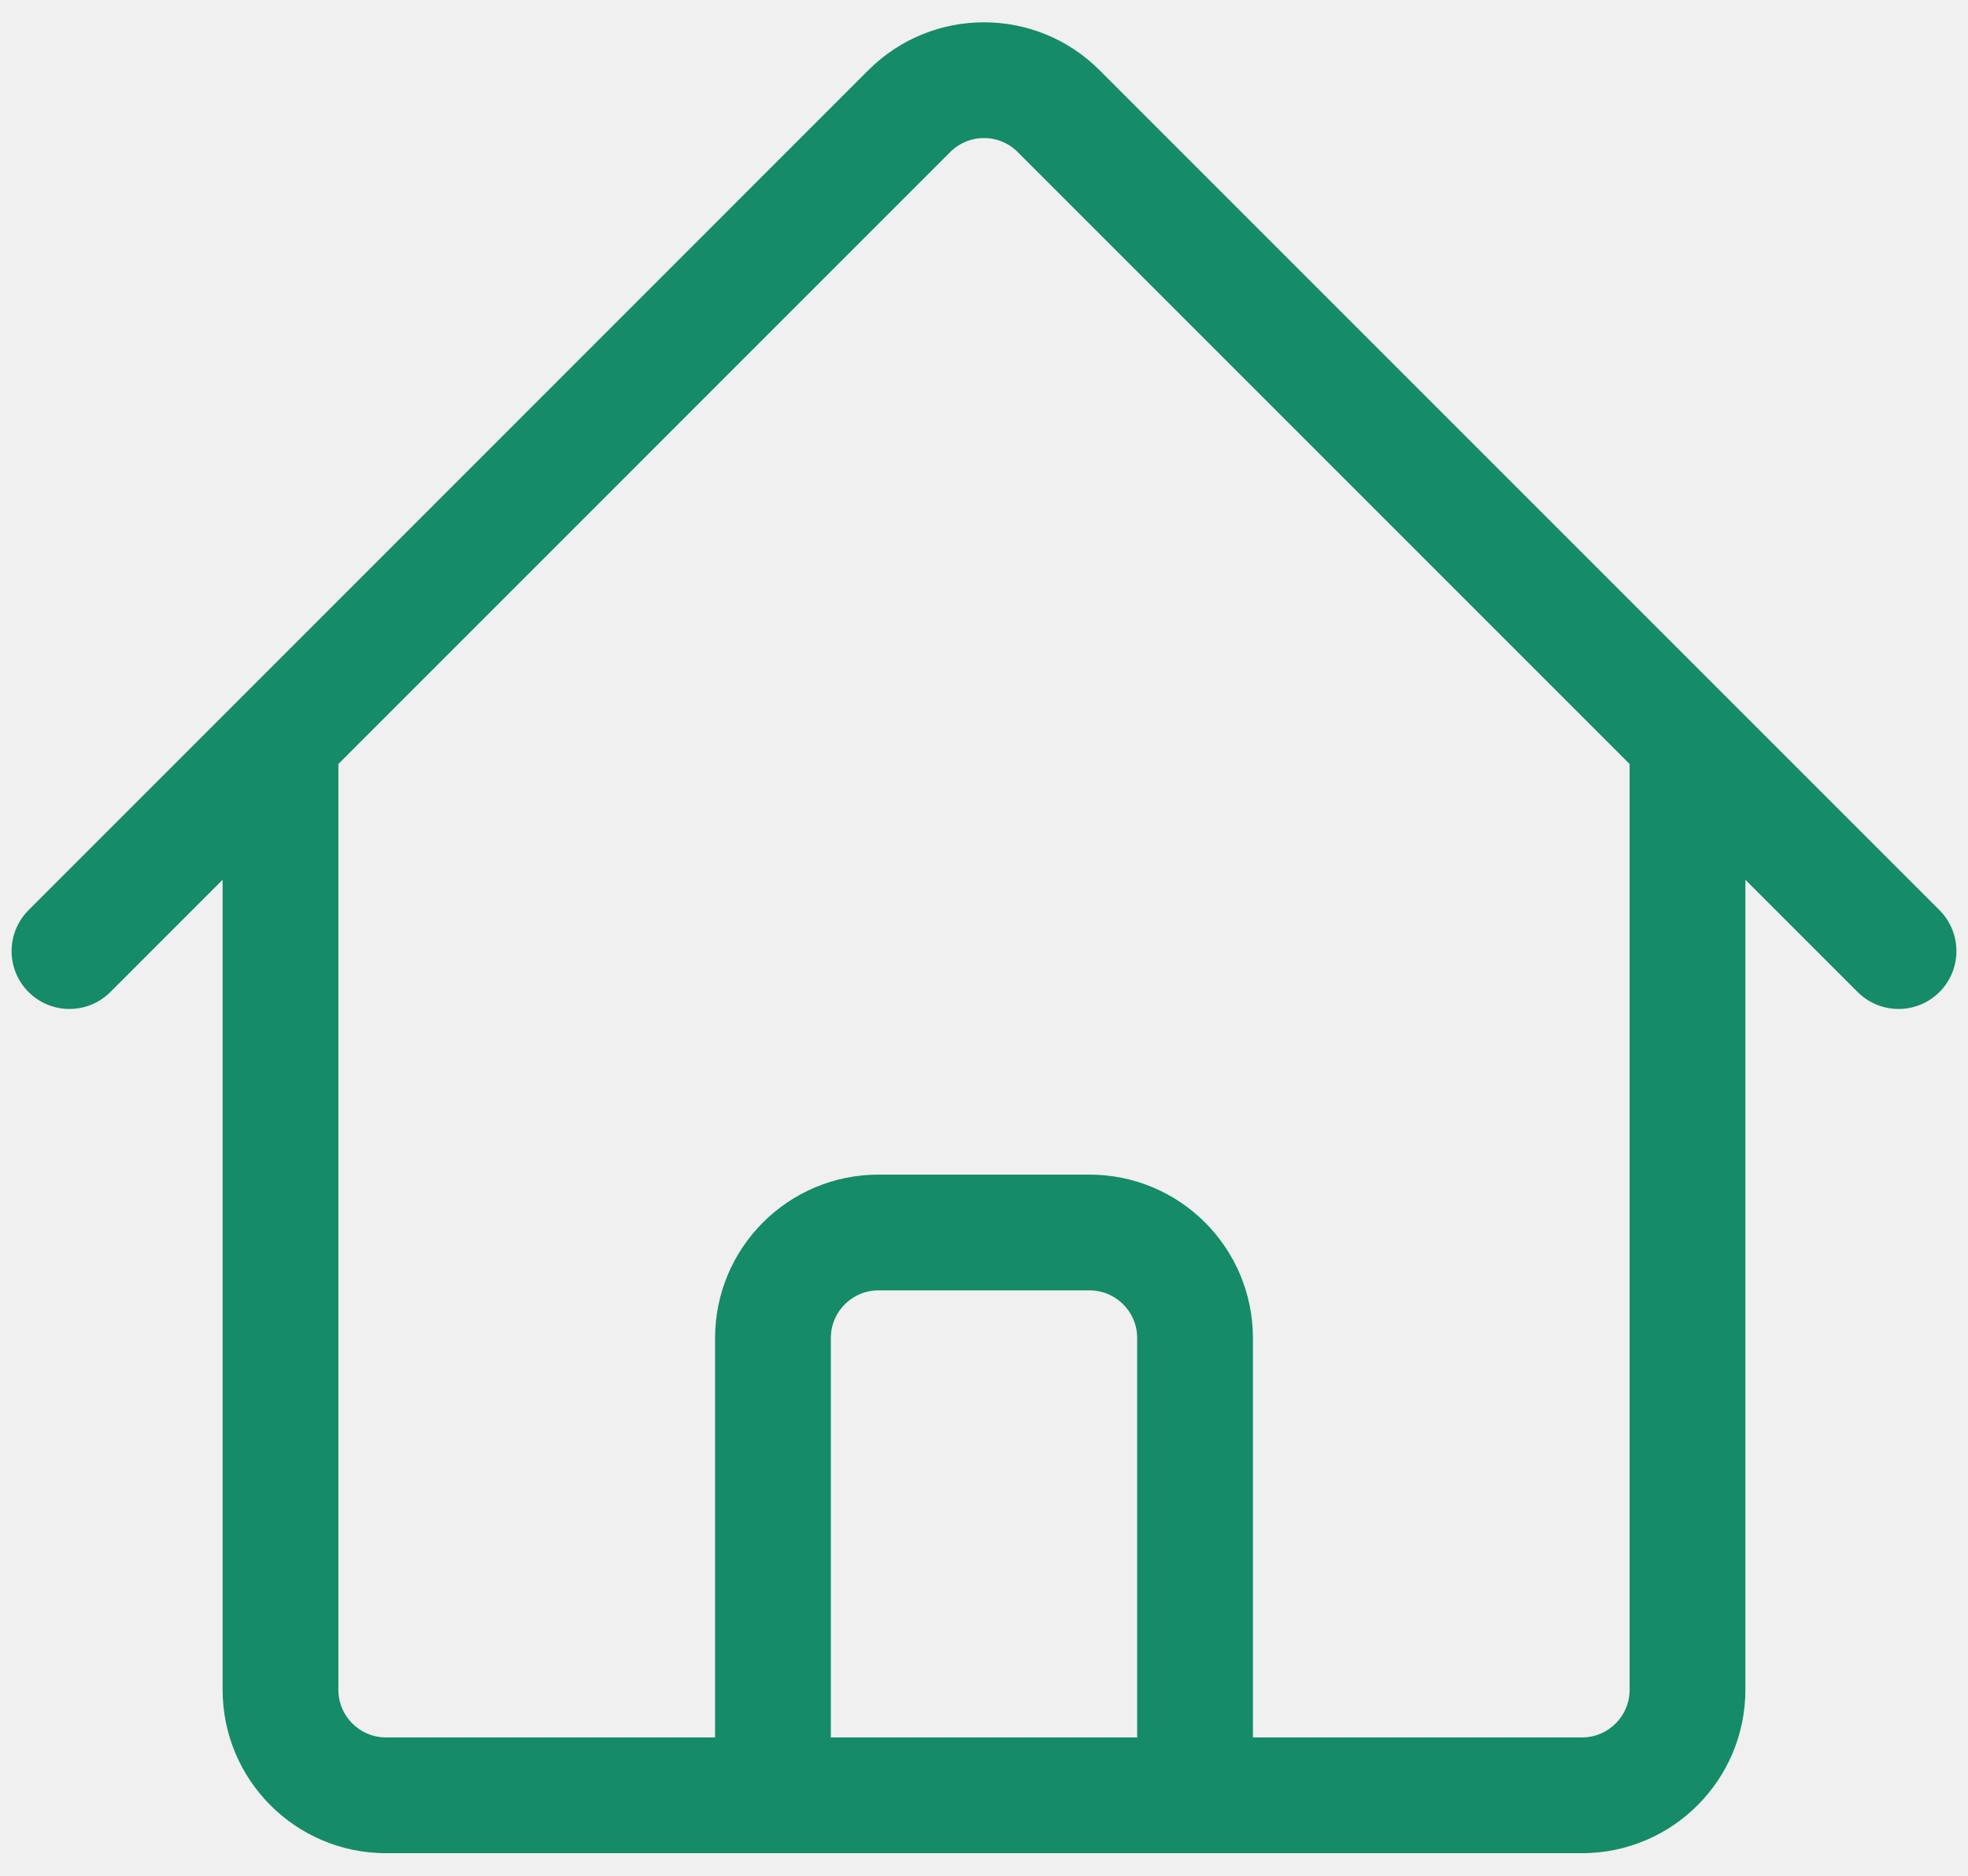
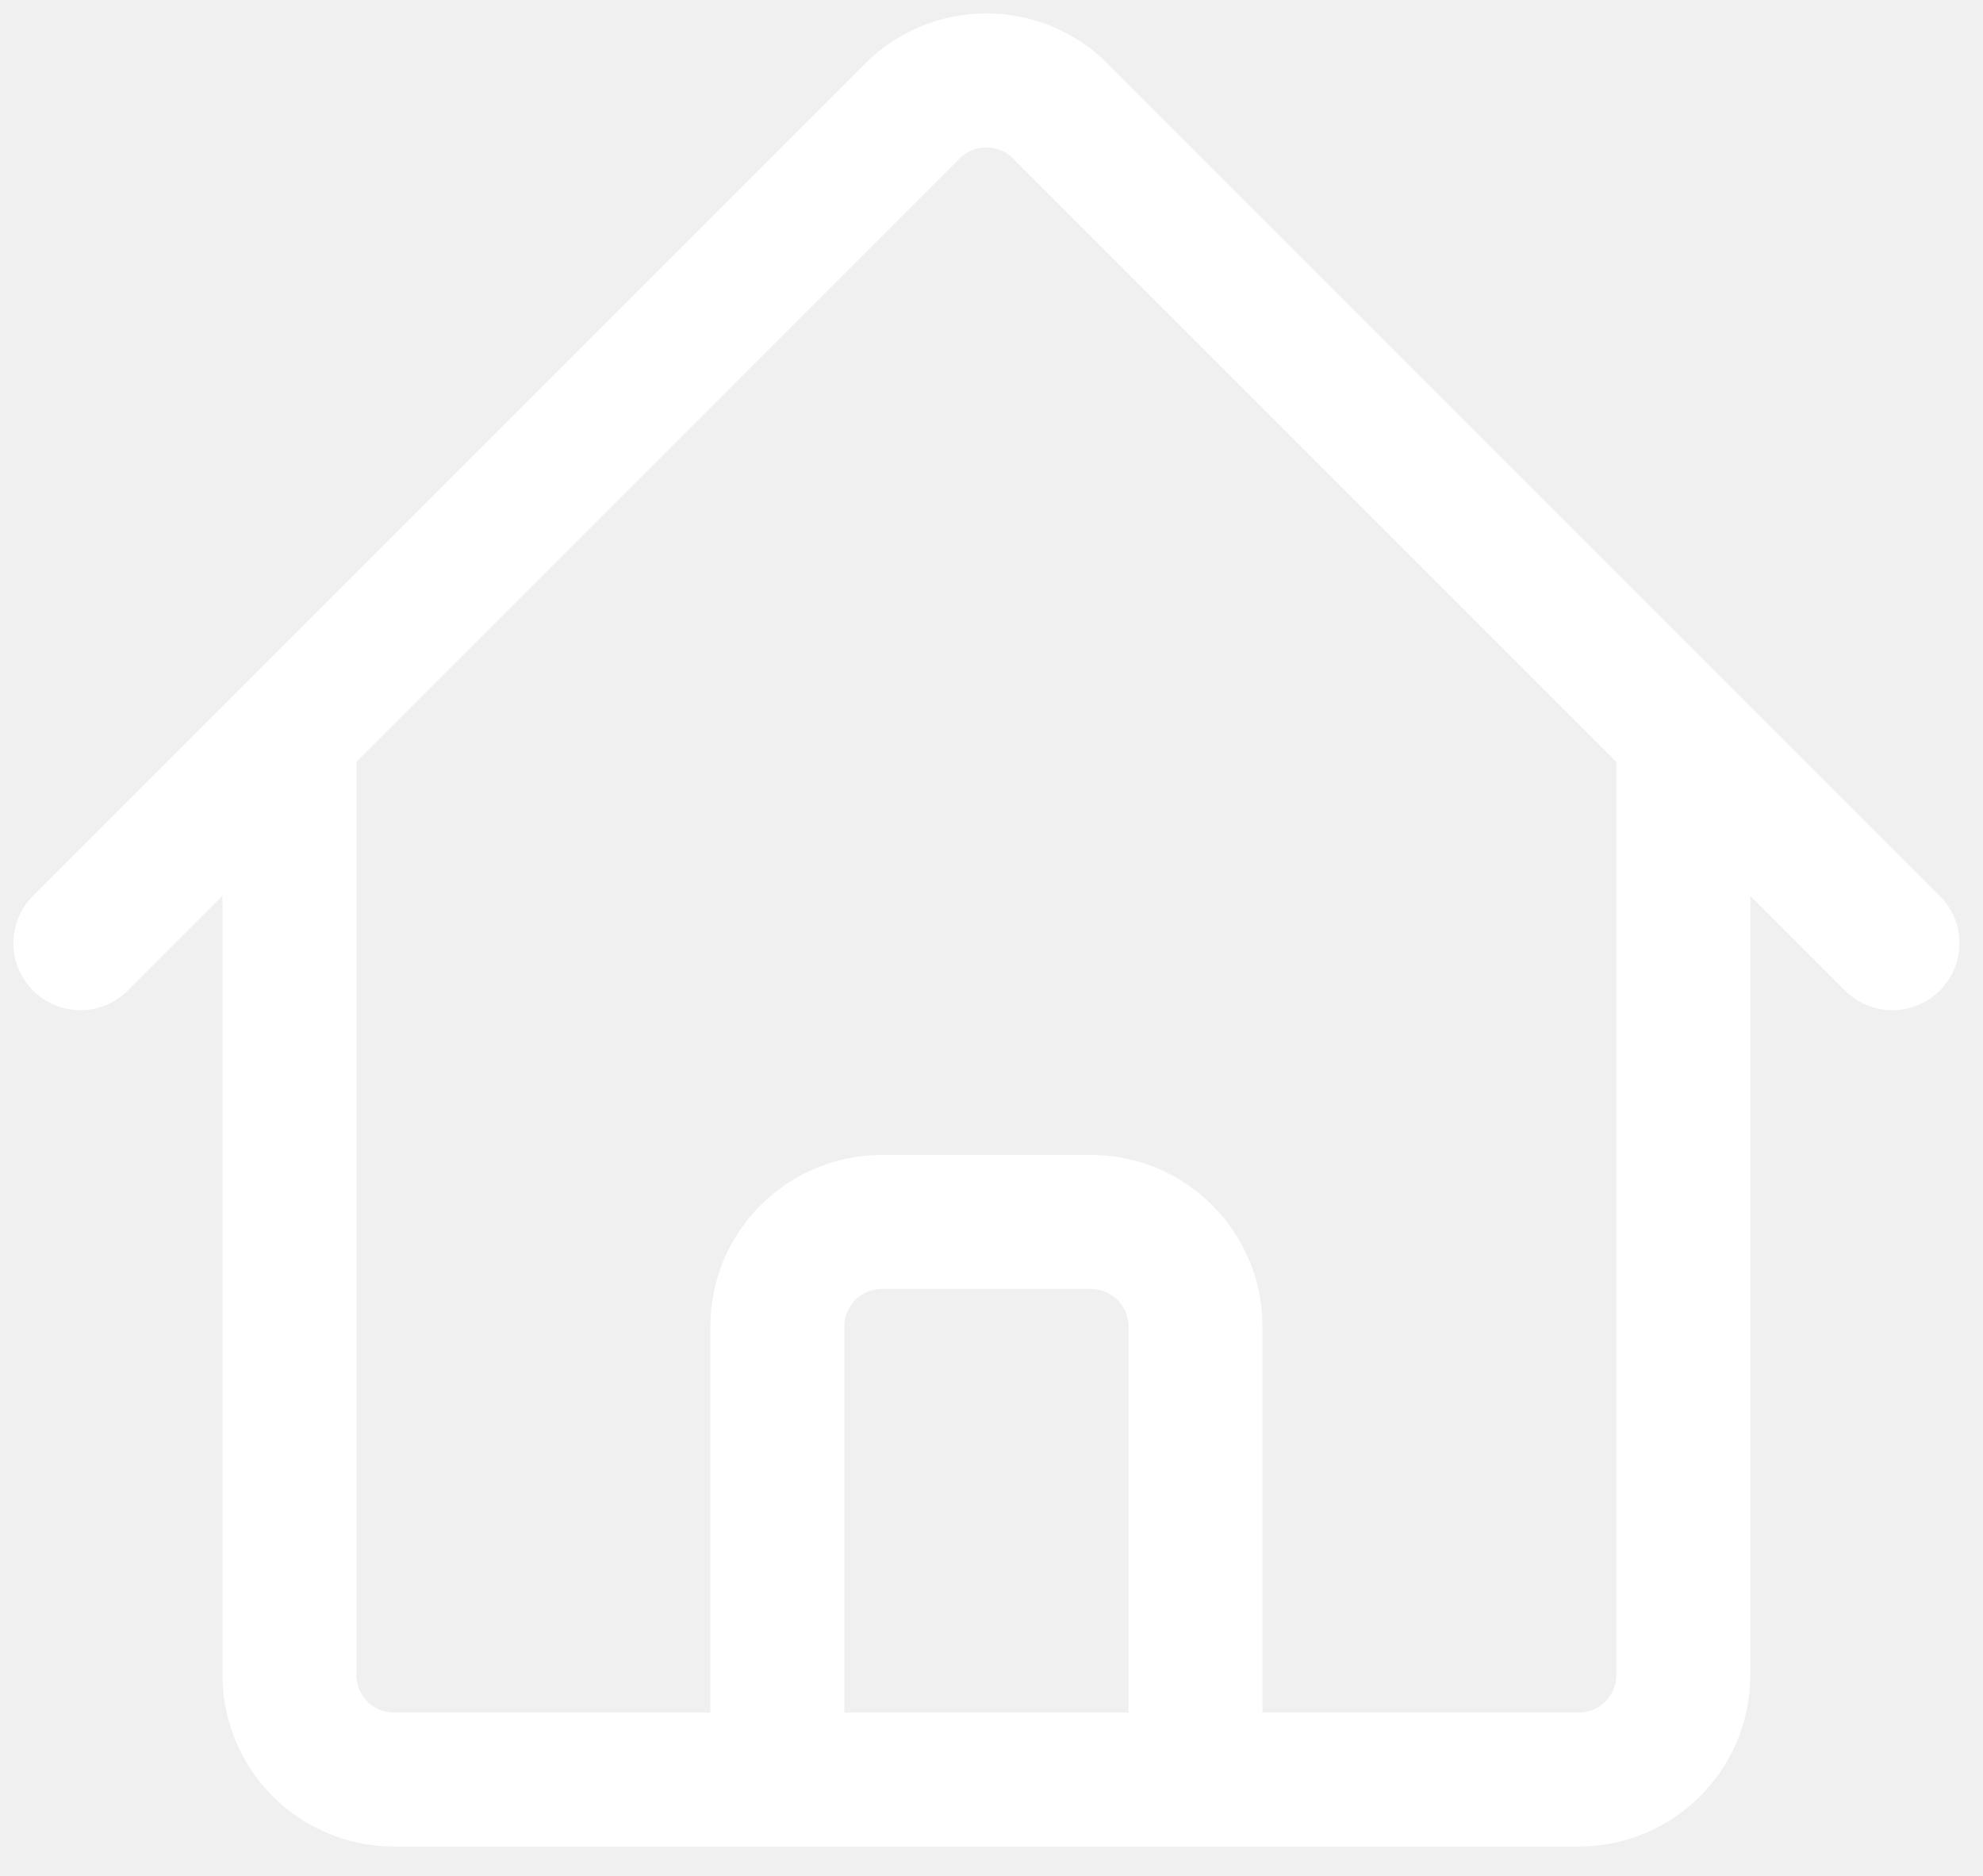
- <svg xmlns="http://www.w3.org/2000/svg" width="85" height="81" viewBox="0 0 85 81" fill="none">
-   <path d="M3 41.076L39.275 4.797C41.058 3.018 43.942 3.018 45.721 4.797L82 41.076M12.115 31.96V72.98C12.115 75.495 14.157 77.537 16.673 77.537H33.385V57.787C33.385 55.272 35.426 53.23 37.942 53.23H47.058C49.574 53.23 51.615 55.272 51.615 57.787V77.537H68.327C70.843 77.537 72.885 75.495 72.885 72.98V31.96M27.308 77.537H60.731" stroke="#158B68" stroke-width="5" stroke-linecap="round" stroke-linejoin="round" />
+ <svg xmlns="http://www.w3.org/2000/svg" width="37" height="35" viewBox="0 0 37 35" fill="none">
+   <path d="M1.5 17.598L17.025 2.071C17.788 1.31 19.022 1.31 19.784 2.071L35.31 17.598M5.401 13.696V31.252C5.401 32.328 6.275 33.202 7.352 33.202H14.504V24.75C14.504 23.673 15.378 22.799 16.455 22.799H20.356C21.433 22.799 22.306 23.673 22.306 24.75V33.202H29.459C30.535 33.202 31.409 32.328 31.409 31.252V13.696M11.903 33.202H26.208" stroke="white" stroke-width="2.5" stroke-linecap="round" stroke-linejoin="round" />
</svg>
